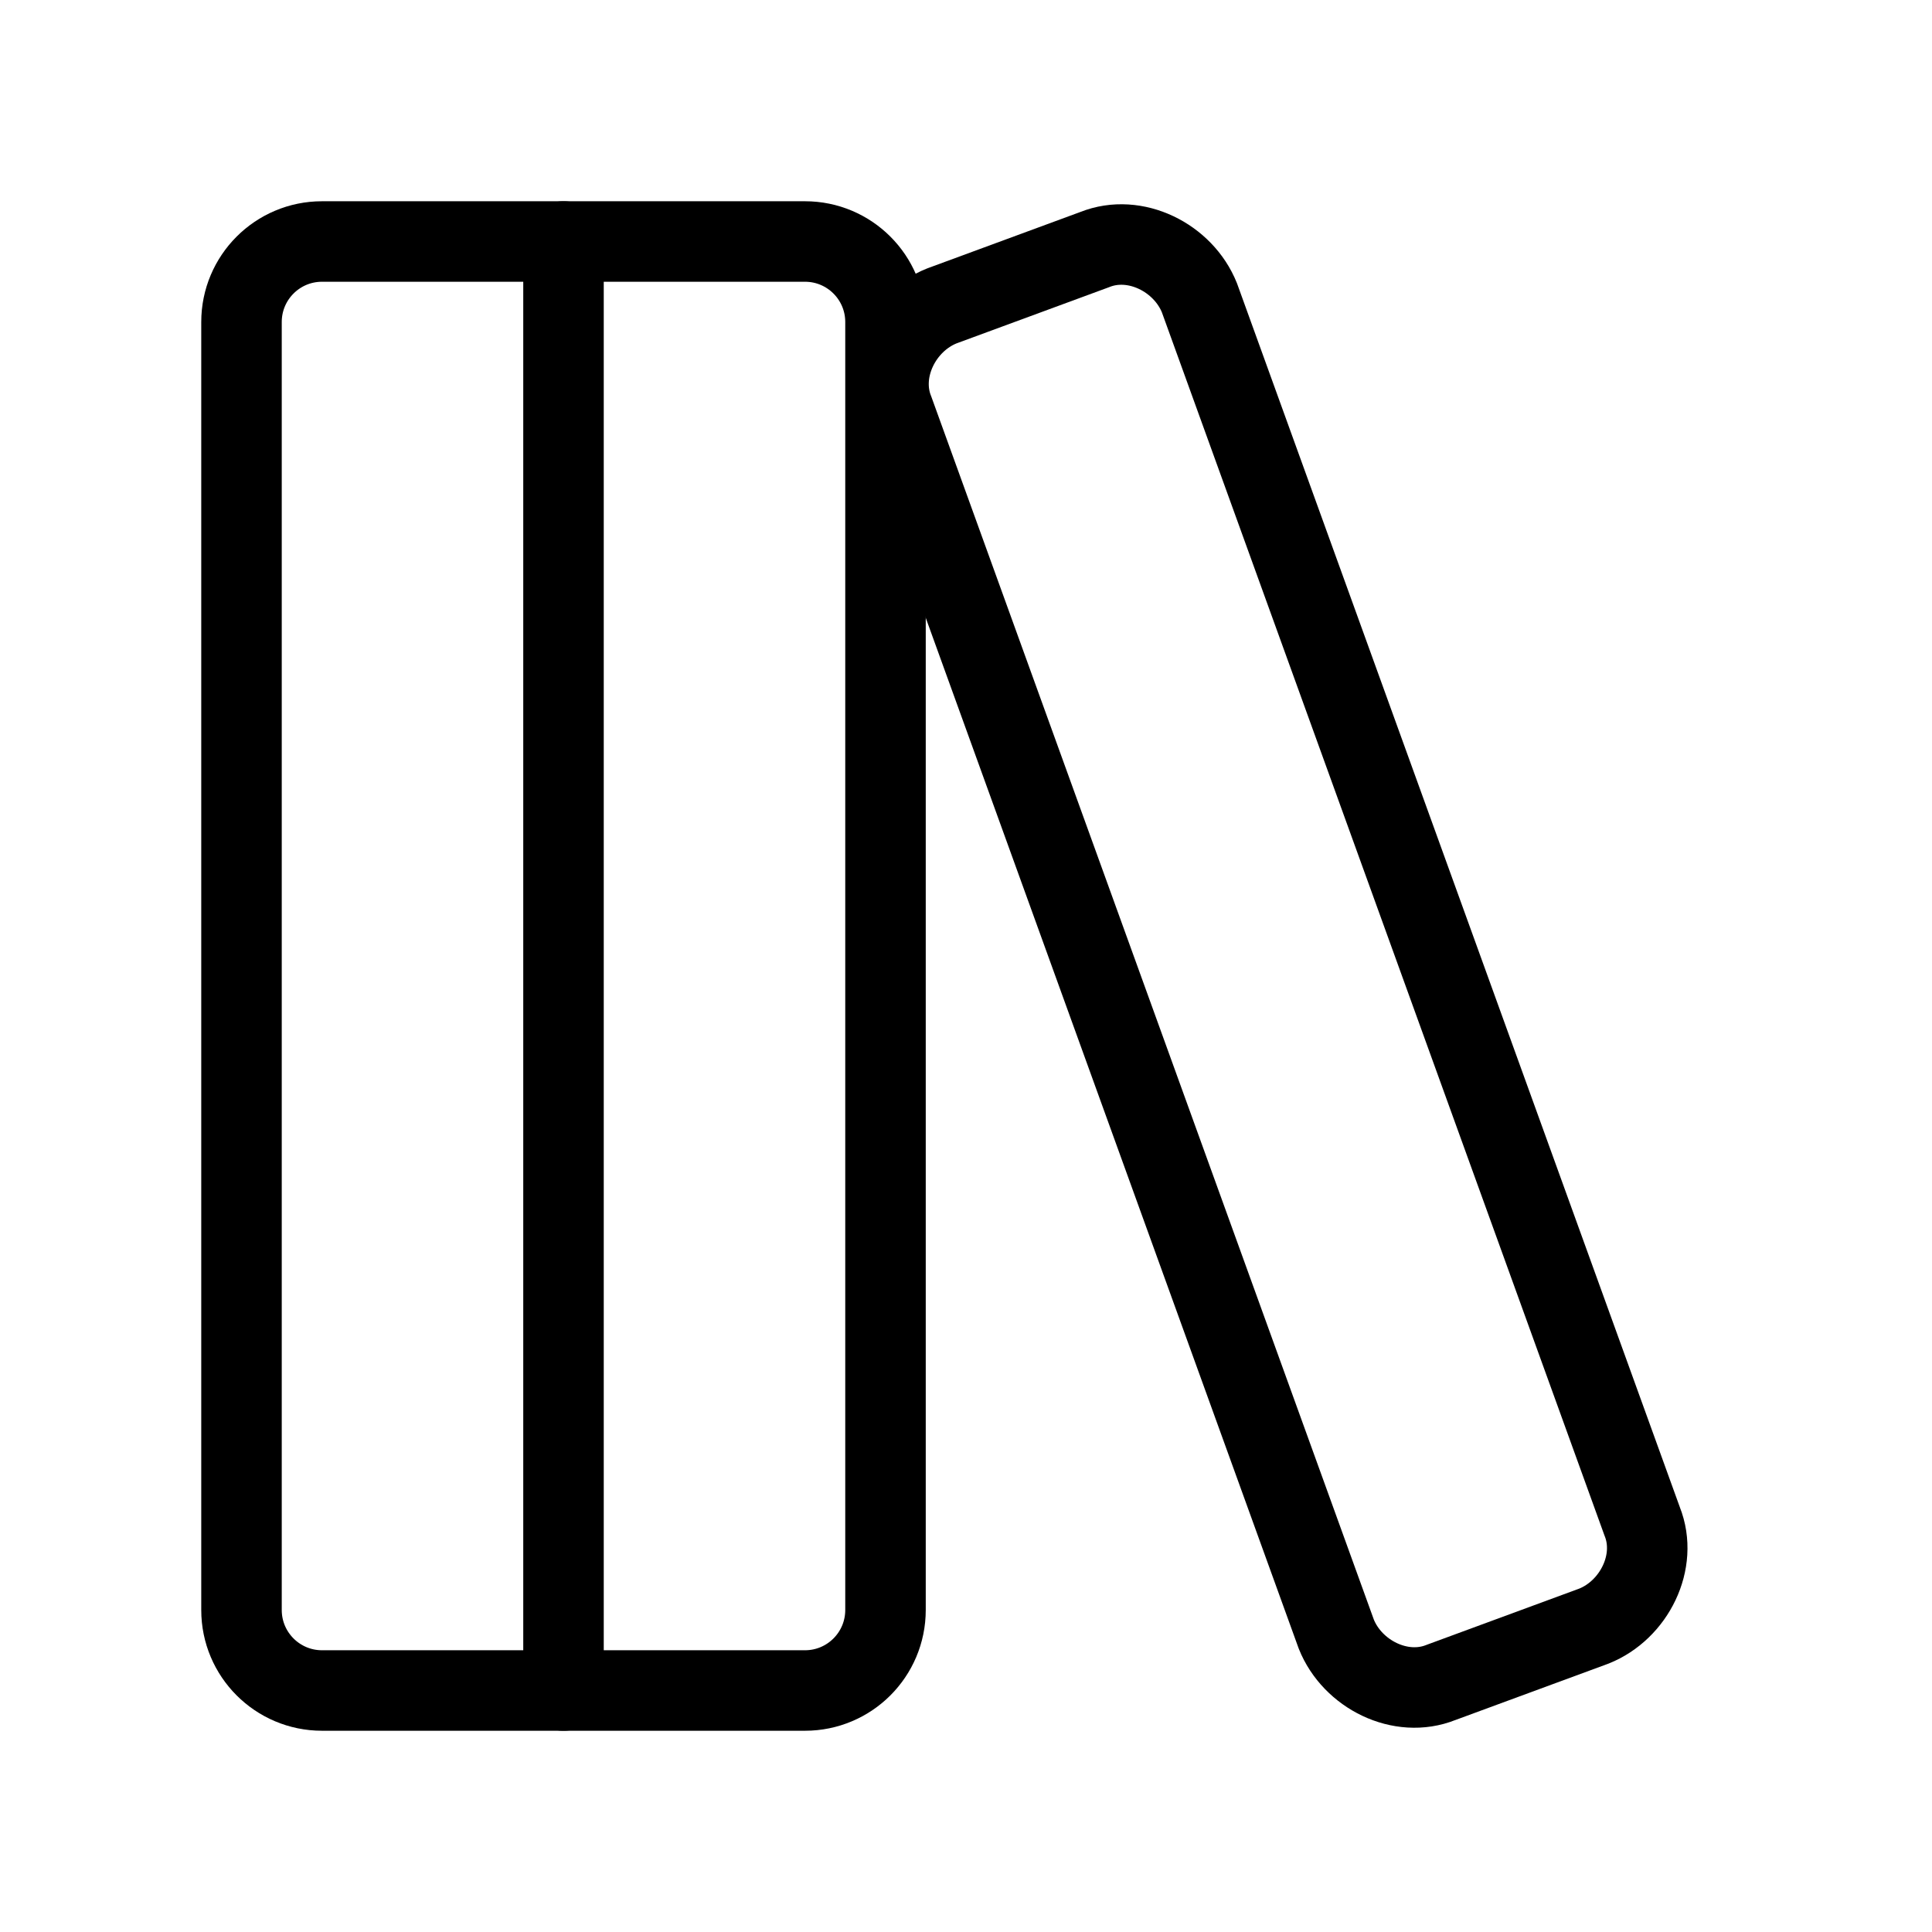
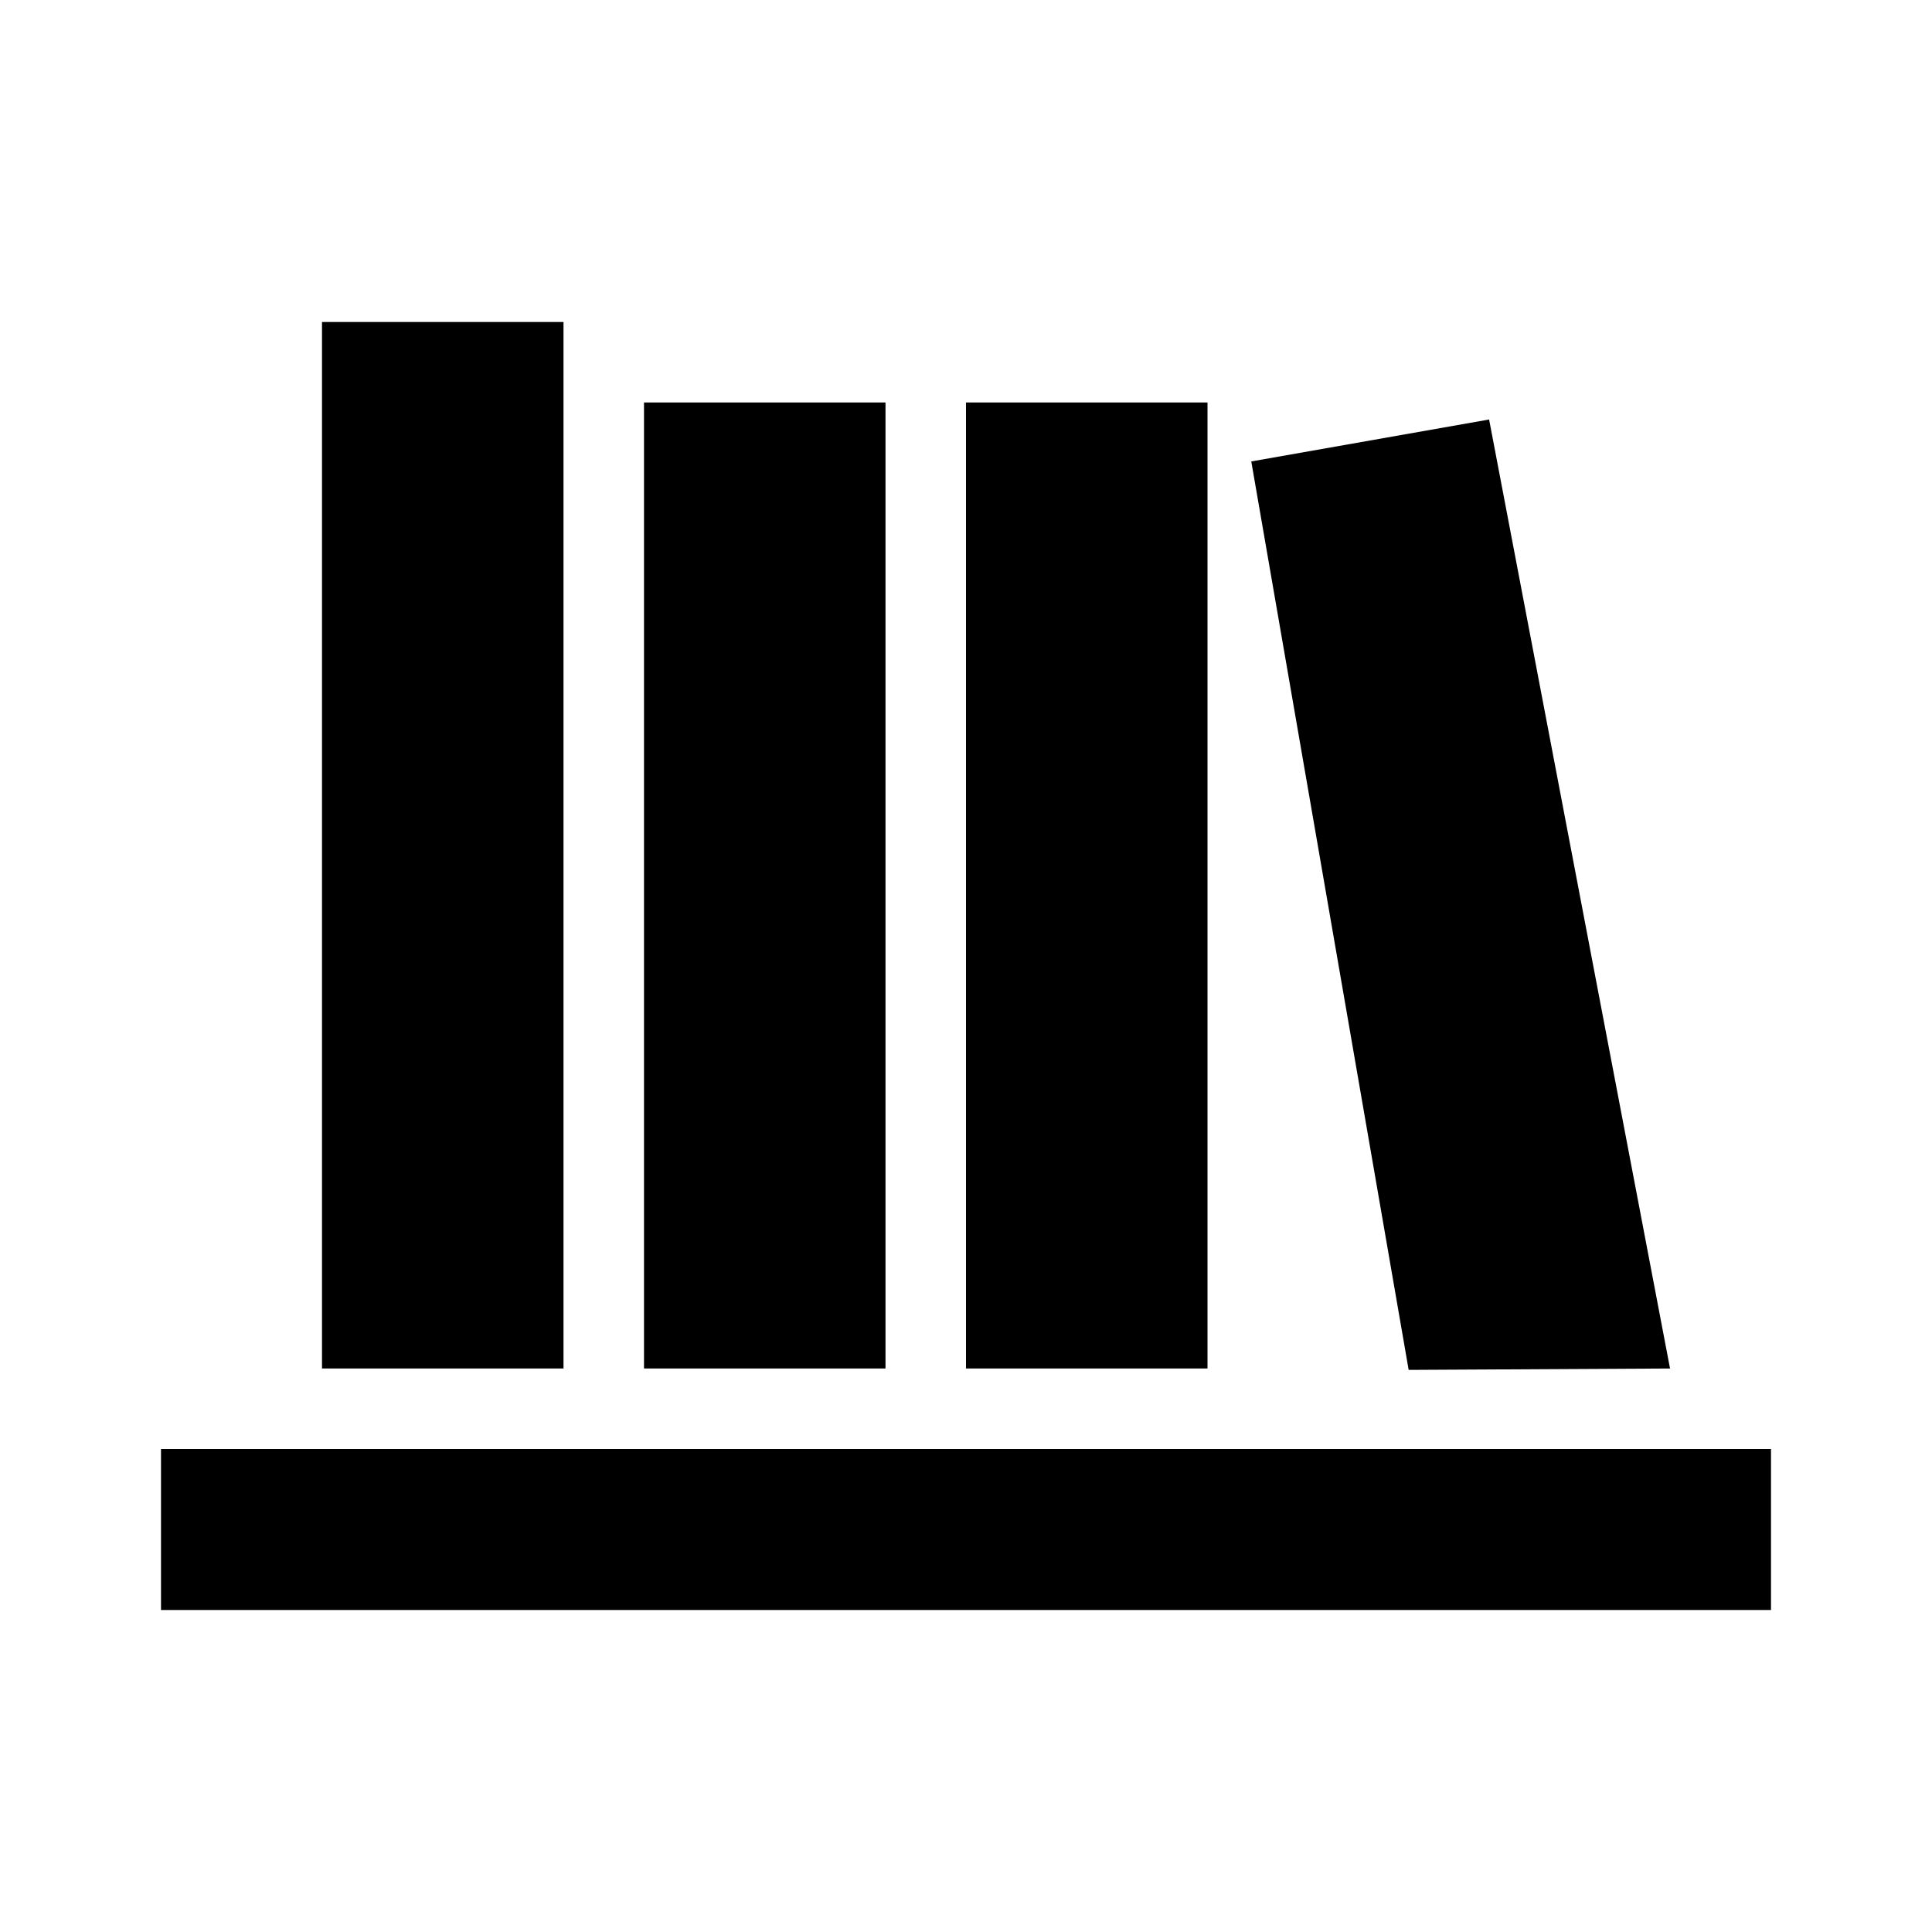
- <svg xmlns="http://www.w3.org/2000/svg" width="13" height="13" viewBox="0 0 24 24" fill="none" stroke="currentColor" stroke-width="1" stroke-linecap="round" stroke-linejoin="round" class="lucide lucide-library-big-icon lucide-library-big">
-   <rect width="8" height="18" x="3" y="3" rx="1" />
-   <path d="M7 3v18" />
-   <path d="M20.4 18.9c.2.5-.1 1.1-.6 1.3l-1.9.7c-.5.2-1.1-.1-1.3-.6L11.1 5.1c-.2-.5.1-1.1.6-1.3l1.9-.7c.5-.2 1.1.1 1.3.6Z" />
+ <svg xmlns="http://www.w3.org/2000/svg" width="16px" viewBox="0 0 512 512" version="1.1" fill="#000000">
+   <g id="SVGRepo_bgCarrier" stroke-width="0" />
+   <g id="SVGRepo_tracerCarrier" stroke-linecap="round" stroke-linejoin="round" />
+   <g id="SVGRepo_iconCarrier">
+     <g id="Page-1" stroke="none" stroke-width="1" fill="none" fill-rule="evenodd">
+       <g id="Combined-Shape" fill="#000000" transform="translate(42.66667, 85.33333)">
+         <path d="M3.55271368e-14,298.667 L426.667,298.667 L426.667,341.333 L3.55271368e-14,341.333 L3.55271368e-14,298.667 Z M42.667,1.42108547e-14 L106.667,1.42108547e-14 L106.667,277.333 L42.667,277.333 L42.667,1.42108547e-14 Z M128,21.333 L192,21.333 L192,277.333 L128,277.333 L128,21.333 Z M288.934,36.952 L351.961,25.839 L399.91,277.333 L330.642,277.703 L288.934,36.952 Z M213.333,21.333 L277.333,21.333 L277.333,277.333 L213.333,277.333 L213.333,21.333 Z"> </path>
+       </g>
+     </g>
+   </g>
</svg>
